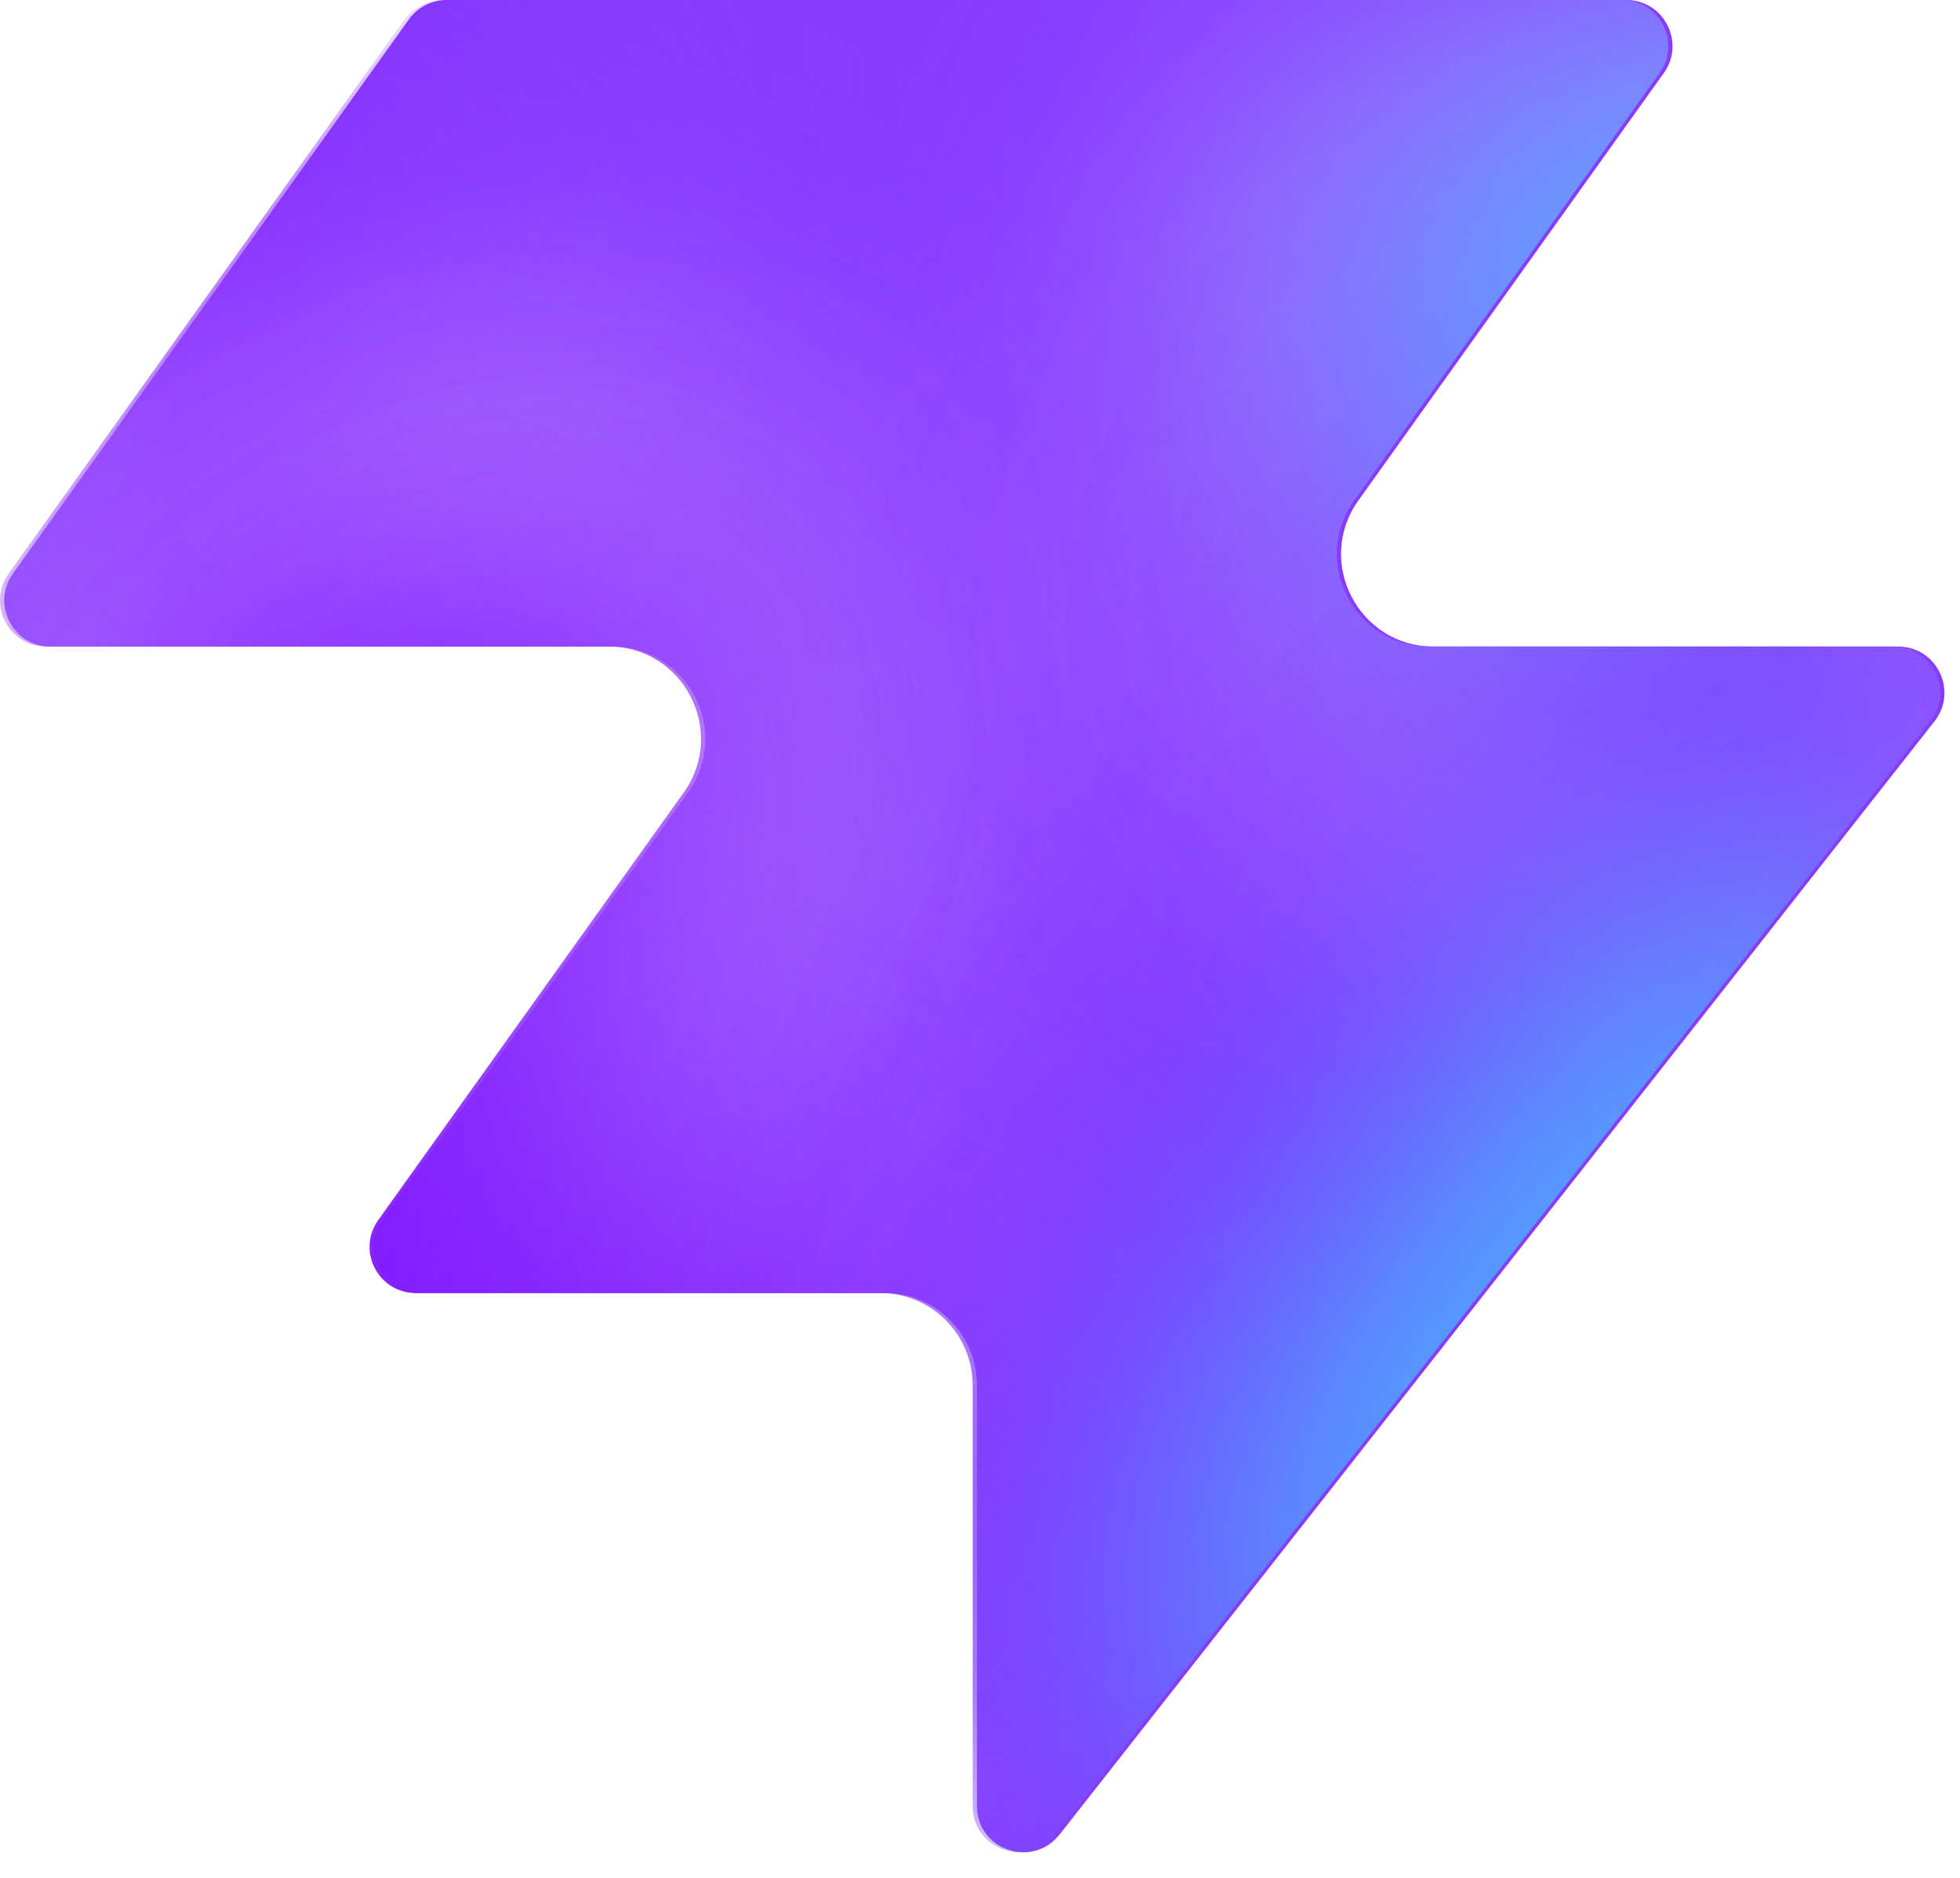
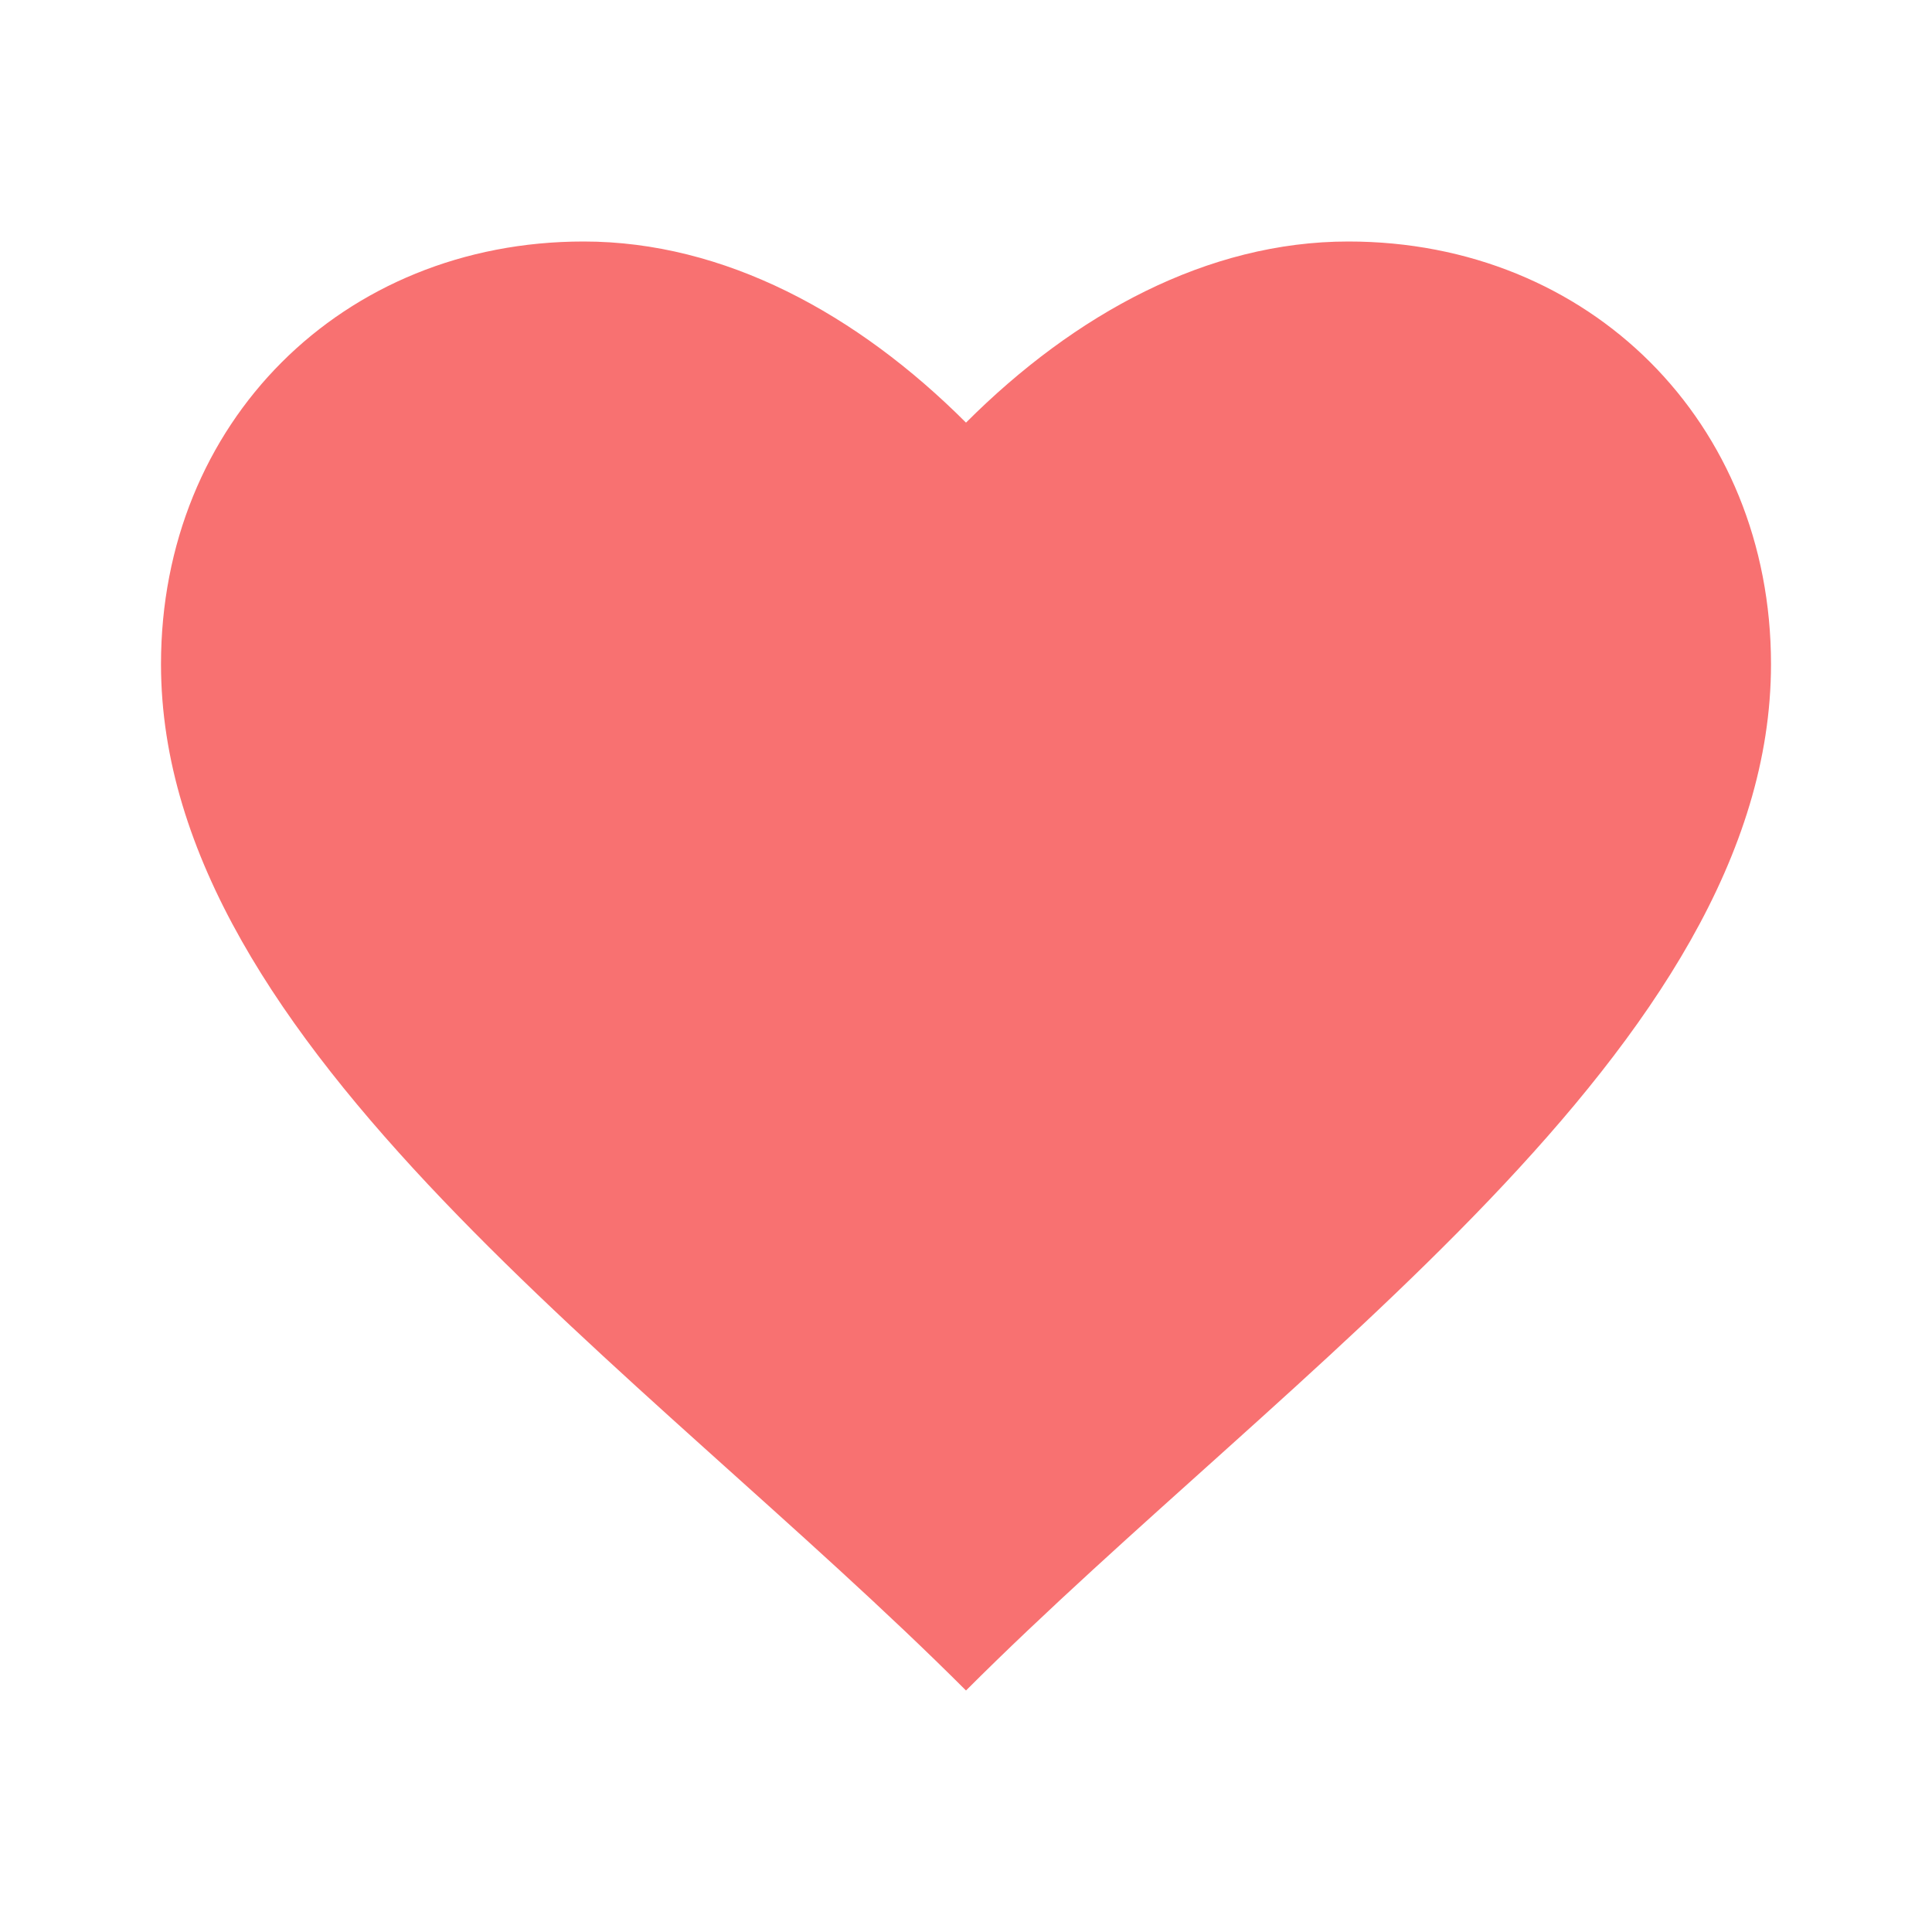
- <svg xmlns="http://www.w3.org/2000/svg" width="48" height="46" fill="none" viewBox="0 0 48 46">
-   <path fill="#863bff" d="M25.946 44.938c-.664.845-2.021.375-2.021-.698V33.937a2.26 2.26 0 0 0-2.262-2.262H10.287c-.92 0-1.456-1.04-.92-1.788l7.48-10.471c1.07-1.497 0-3.578-1.842-3.578H1.237c-.92 0-1.456-1.04-.92-1.788L10.013.474c.214-.297.556-.474.92-.474h28.894c.92 0 1.456 1.04.92 1.788l-7.48 10.471c-1.07 1.498 0 3.579 1.842 3.579h11.377c.943 0 1.473 1.088.89 1.83L25.947 44.94z" style="fill:#863bff;fill:color(display-p3 .525 .23 1);fill-opacity:1" />
-   <mask id="a" width="48" height="46" x="0" y="0" maskUnits="userSpaceOnUse" style="mask-type:alpha">
-     <path fill="#000" d="M25.842 44.938c-.664.844-2.021.375-2.021-.698V33.937a2.26 2.26 0 0 0-2.262-2.262H10.183c-.92 0-1.456-1.04-.92-1.788l7.48-10.471c1.07-1.498 0-3.579-1.842-3.579H1.133c-.92 0-1.456-1.04-.92-1.787L9.91.473c.214-.297.556-.474.92-.474h28.894c.92 0 1.456 1.04.92 1.788l-7.48 10.471c-1.07 1.498 0 3.578 1.842 3.578h11.377c.943 0 1.473 1.088.89 1.832L25.843 44.94z" style="fill:#000;fill-opacity:1" />
-   </mask>
-   <g mask="url(#a)">
-     <g filter="url(#b)">
-       <ellipse cx="5.508" cy="14.704" fill="#ede6ff" rx="5.508" ry="14.704" style="fill:#ede6ff;fill:color(display-p3 .927 .903 1);fill-opacity:1" transform="matrix(.00324 1 1 -.00324 -4.47 31.516)" />
-     </g>
-     <g filter="url(#c)">
-       <ellipse cx="10.399" cy="29.851" fill="#ede6ff" rx="10.399" ry="29.851" style="fill:#ede6ff;fill:color(display-p3 .927 .903 1);fill-opacity:1" transform="matrix(.00324 1 1 -.00324 -39.328 7.883)" />
-     </g>
-     <g filter="url(#d)">
-       <ellipse cx="5.508" cy="30.487" fill="#7e14ff" rx="5.508" ry="30.487" style="fill:#7e14ff;fill:color(display-p3 .492 .077 1);fill-opacity:1" transform="rotate(89.814 -25.913 -14.639)scale(1 -1)" />
-     </g>
-     <g filter="url(#e)">
-       <ellipse cx="5.508" cy="30.599" fill="#7e14ff" rx="5.508" ry="30.599" style="fill:#7e14ff;fill:color(display-p3 .492 .077 1);fill-opacity:1" transform="rotate(89.814 -32.644 -3.334)scale(1 -1)" />
-     </g>
-     <g filter="url(#f)">
-       <ellipse cx="5.508" cy="30.599" fill="#7e14ff" rx="5.508" ry="30.599" style="fill:#7e14ff;fill:color(display-p3 .492 .077 1);fill-opacity:1" transform="matrix(.00324 1 1 -.00324 -34.34 30.47)" />
-     </g>
-     <g filter="url(#g)">
-       <ellipse cx="14.072" cy="22.078" fill="#ede6ff" rx="14.072" ry="22.078" style="fill:#ede6ff;fill:color(display-p3 .927 .903 1);fill-opacity:1" transform="rotate(93.35 24.506 48.493)scale(-1 1)" />
-     </g>
-     <g filter="url(#h)">
-       <ellipse cx="3.47" cy="21.501" fill="#7e14ff" rx="3.47" ry="21.501" style="fill:#7e14ff;fill:color(display-p3 .492 .077 1);fill-opacity:1" transform="rotate(89.009 28.708 47.59)scale(-1 1)" />
-     </g>
-     <g filter="url(#i)">
-       <ellipse cx="3.47" cy="21.501" fill="#7e14ff" rx="3.47" ry="21.501" style="fill:#7e14ff;fill:color(display-p3 .492 .077 1);fill-opacity:1" transform="rotate(89.009 28.708 47.59)scale(-1 1)" />
-     </g>
-     <g filter="url(#j)">
-       <ellipse cx=".387" cy="8.972" fill="#7e14ff" rx="4.407" ry="29.108" style="fill:#7e14ff;fill:color(display-p3 .492 .077 1);fill-opacity:1" transform="rotate(39.51 .387 8.972)" />
-     </g>
-     <g filter="url(#k)">
-       <ellipse cx="47.523" cy="-6.092" fill="#7e14ff" rx="4.407" ry="29.108" style="fill:#7e14ff;fill:color(display-p3 .492 .077 1);fill-opacity:1" transform="rotate(37.892 47.523 -6.092)" />
-     </g>
-     <g filter="url(#l)">
-       <ellipse cx="41.412" cy="6.333" fill="#47bfff" rx="5.971" ry="9.665" style="fill:#47bfff;fill:color(display-p3 .28 .748 1);fill-opacity:1" transform="rotate(37.892 41.412 6.333)" />
-     </g>
-     <g filter="url(#m)">
-       <ellipse cx="-1.879" cy="38.332" fill="#7e14ff" rx="4.407" ry="29.108" style="fill:#7e14ff;fill:color(display-p3 .492 .077 1);fill-opacity:1" transform="rotate(37.892 -1.88 38.332)" />
-     </g>
-     <g filter="url(#n)">
-       <ellipse cx="-1.879" cy="38.332" fill="#7e14ff" rx="4.407" ry="29.108" style="fill:#7e14ff;fill:color(display-p3 .492 .077 1);fill-opacity:1" transform="rotate(37.892 -1.88 38.332)" />
-     </g>
-     <g filter="url(#o)">
-       <ellipse cx="35.651" cy="29.907" fill="#7e14ff" rx="4.407" ry="29.108" style="fill:#7e14ff;fill:color(display-p3 .492 .077 1);fill-opacity:1" transform="rotate(37.892 35.651 29.907)" />
-     </g>
-     <g filter="url(#p)">
-       <ellipse cx="38.418" cy="32.4" fill="#47bfff" rx="5.971" ry="15.297" style="fill:#47bfff;fill:color(display-p3 .28 .748 1);fill-opacity:1" transform="rotate(37.892 38.418 32.4)" />
-     </g>
-   </g>
-   <defs>
-     <filter id="b" width="60.045" height="41.654" x="-19.77" y="16.149" color-interpolation-filters="sRGB" filterUnits="userSpaceOnUse">
-       <feFlood flood-opacity="0" result="BackgroundImageFix" />
-       <feBlend in="SourceGraphic" in2="BackgroundImageFix" result="shape" />
-       <feGaussianBlur result="effect1_foregroundBlur_2002_17158" stdDeviation="7.659" />
-     </filter>
-     <filter id="c" width="90.34" height="51.437" x="-54.613" y="-7.533" color-interpolation-filters="sRGB" filterUnits="userSpaceOnUse">
-       <feFlood flood-opacity="0" result="BackgroundImageFix" />
-       <feBlend in="SourceGraphic" in2="BackgroundImageFix" result="shape" />
-       <feGaussianBlur result="effect1_foregroundBlur_2002_17158" stdDeviation="7.659" />
-     </filter>
-     <filter id="d" width="79.355" height="29.4" x="-49.64" y="2.03" color-interpolation-filters="sRGB" filterUnits="userSpaceOnUse">
-       <feFlood flood-opacity="0" result="BackgroundImageFix" />
-       <feBlend in="SourceGraphic" in2="BackgroundImageFix" result="shape" />
-       <feGaussianBlur result="effect1_foregroundBlur_2002_17158" stdDeviation="4.596" />
-     </filter>
-     <filter id="e" width="79.579" height="29.4" x="-45.045" y="20.029" color-interpolation-filters="sRGB" filterUnits="userSpaceOnUse">
-       <feFlood flood-opacity="0" result="BackgroundImageFix" />
-       <feBlend in="SourceGraphic" in2="BackgroundImageFix" result="shape" />
-       <feGaussianBlur result="effect1_foregroundBlur_2002_17158" stdDeviation="4.596" />
-     </filter>
-     <filter id="f" width="79.579" height="29.4" x="-43.513" y="21.178" color-interpolation-filters="sRGB" filterUnits="userSpaceOnUse">
-       <feFlood flood-opacity="0" result="BackgroundImageFix" />
-       <feBlend in="SourceGraphic" in2="BackgroundImageFix" result="shape" />
-       <feGaussianBlur result="effect1_foregroundBlur_2002_17158" stdDeviation="4.596" />
-     </filter>
-     <filter id="g" width="74.749" height="58.852" x="15.756" y="-17.901" color-interpolation-filters="sRGB" filterUnits="userSpaceOnUse">
-       <feFlood flood-opacity="0" result="BackgroundImageFix" />
-       <feBlend in="SourceGraphic" in2="BackgroundImageFix" result="shape" />
-       <feGaussianBlur result="effect1_foregroundBlur_2002_17158" stdDeviation="7.659" />
-     </filter>
-     <filter id="h" width="61.377" height="25.362" x="23.548" y="2.284" color-interpolation-filters="sRGB" filterUnits="userSpaceOnUse">
-       <feFlood flood-opacity="0" result="BackgroundImageFix" />
-       <feBlend in="SourceGraphic" in2="BackgroundImageFix" result="shape" />
-       <feGaussianBlur result="effect1_foregroundBlur_2002_17158" stdDeviation="4.596" />
-     </filter>
-     <filter id="i" width="61.377" height="25.362" x="23.548" y="2.284" color-interpolation-filters="sRGB" filterUnits="userSpaceOnUse">
-       <feFlood flood-opacity="0" result="BackgroundImageFix" />
-       <feBlend in="SourceGraphic" in2="BackgroundImageFix" result="shape" />
-       <feGaussianBlur result="effect1_foregroundBlur_2002_17158" stdDeviation="4.596" />
-     </filter>
-     <filter id="j" width="56.045" height="63.649" x="-27.636" y="-22.853" color-interpolation-filters="sRGB" filterUnits="userSpaceOnUse">
-       <feFlood flood-opacity="0" result="BackgroundImageFix" />
-       <feBlend in="SourceGraphic" in2="BackgroundImageFix" result="shape" />
-       <feGaussianBlur result="effect1_foregroundBlur_2002_17158" stdDeviation="4.596" />
-     </filter>
-     <filter id="k" width="54.814" height="64.646" x="20.116" y="-38.415" color-interpolation-filters="sRGB" filterUnits="userSpaceOnUse">
-       <feFlood flood-opacity="0" result="BackgroundImageFix" />
-       <feBlend in="SourceGraphic" in2="BackgroundImageFix" result="shape" />
-       <feGaussianBlur result="effect1_foregroundBlur_2002_17158" stdDeviation="4.596" />
-     </filter>
-     <filter id="l" width="33.541" height="35.313" x="24.641" y="-11.323" color-interpolation-filters="sRGB" filterUnits="userSpaceOnUse">
-       <feFlood flood-opacity="0" result="BackgroundImageFix" />
-       <feBlend in="SourceGraphic" in2="BackgroundImageFix" result="shape" />
-       <feGaussianBlur result="effect1_foregroundBlur_2002_17158" stdDeviation="4.596" />
-     </filter>
-     <filter id="m" width="54.814" height="64.646" x="-29.286" y="6.009" color-interpolation-filters="sRGB" filterUnits="userSpaceOnUse">
-       <feFlood flood-opacity="0" result="BackgroundImageFix" />
-       <feBlend in="SourceGraphic" in2="BackgroundImageFix" result="shape" />
-       <feGaussianBlur result="effect1_foregroundBlur_2002_17158" stdDeviation="4.596" />
-     </filter>
-     <filter id="n" width="54.814" height="64.646" x="-29.286" y="6.009" color-interpolation-filters="sRGB" filterUnits="userSpaceOnUse">
-       <feFlood flood-opacity="0" result="BackgroundImageFix" />
-       <feBlend in="SourceGraphic" in2="BackgroundImageFix" result="shape" />
-       <feGaussianBlur result="effect1_foregroundBlur_2002_17158" stdDeviation="4.596" />
-     </filter>
-     <filter id="o" width="54.814" height="64.646" x="8.244" y="-2.416" color-interpolation-filters="sRGB" filterUnits="userSpaceOnUse">
-       <feFlood flood-opacity="0" result="BackgroundImageFix" />
-       <feBlend in="SourceGraphic" in2="BackgroundImageFix" result="shape" />
-       <feGaussianBlur result="effect1_foregroundBlur_2002_17158" stdDeviation="4.596" />
-     </filter>
-     <filter id="p" width="39.409" height="43.623" x="18.713" y="10.588" color-interpolation-filters="sRGB" filterUnits="userSpaceOnUse">
-       <feFlood flood-opacity="0" result="BackgroundImageFix" />
-       <feBlend in="SourceGraphic" in2="BackgroundImageFix" result="shape" />
-       <feGaussianBlur result="effect1_foregroundBlur_2002_17158" stdDeviation="4.596" />
-     </filter>
-   </defs>
+ <svg xmlns="http://www.w3.org/2000/svg" viewBox="0 0 48 48">
+   <path fill="#f87171" d="M24 42C16 34 4 26 4 16.5 4 10.5 8.5 6 14.5 6c3.5 0 6.8 1.8 9.5 4.5C26.7 7.8 30 6 33.5 6 39.5 6 44 10.5 44 16.5 44 26 32 34 24 42z" />
</svg>
